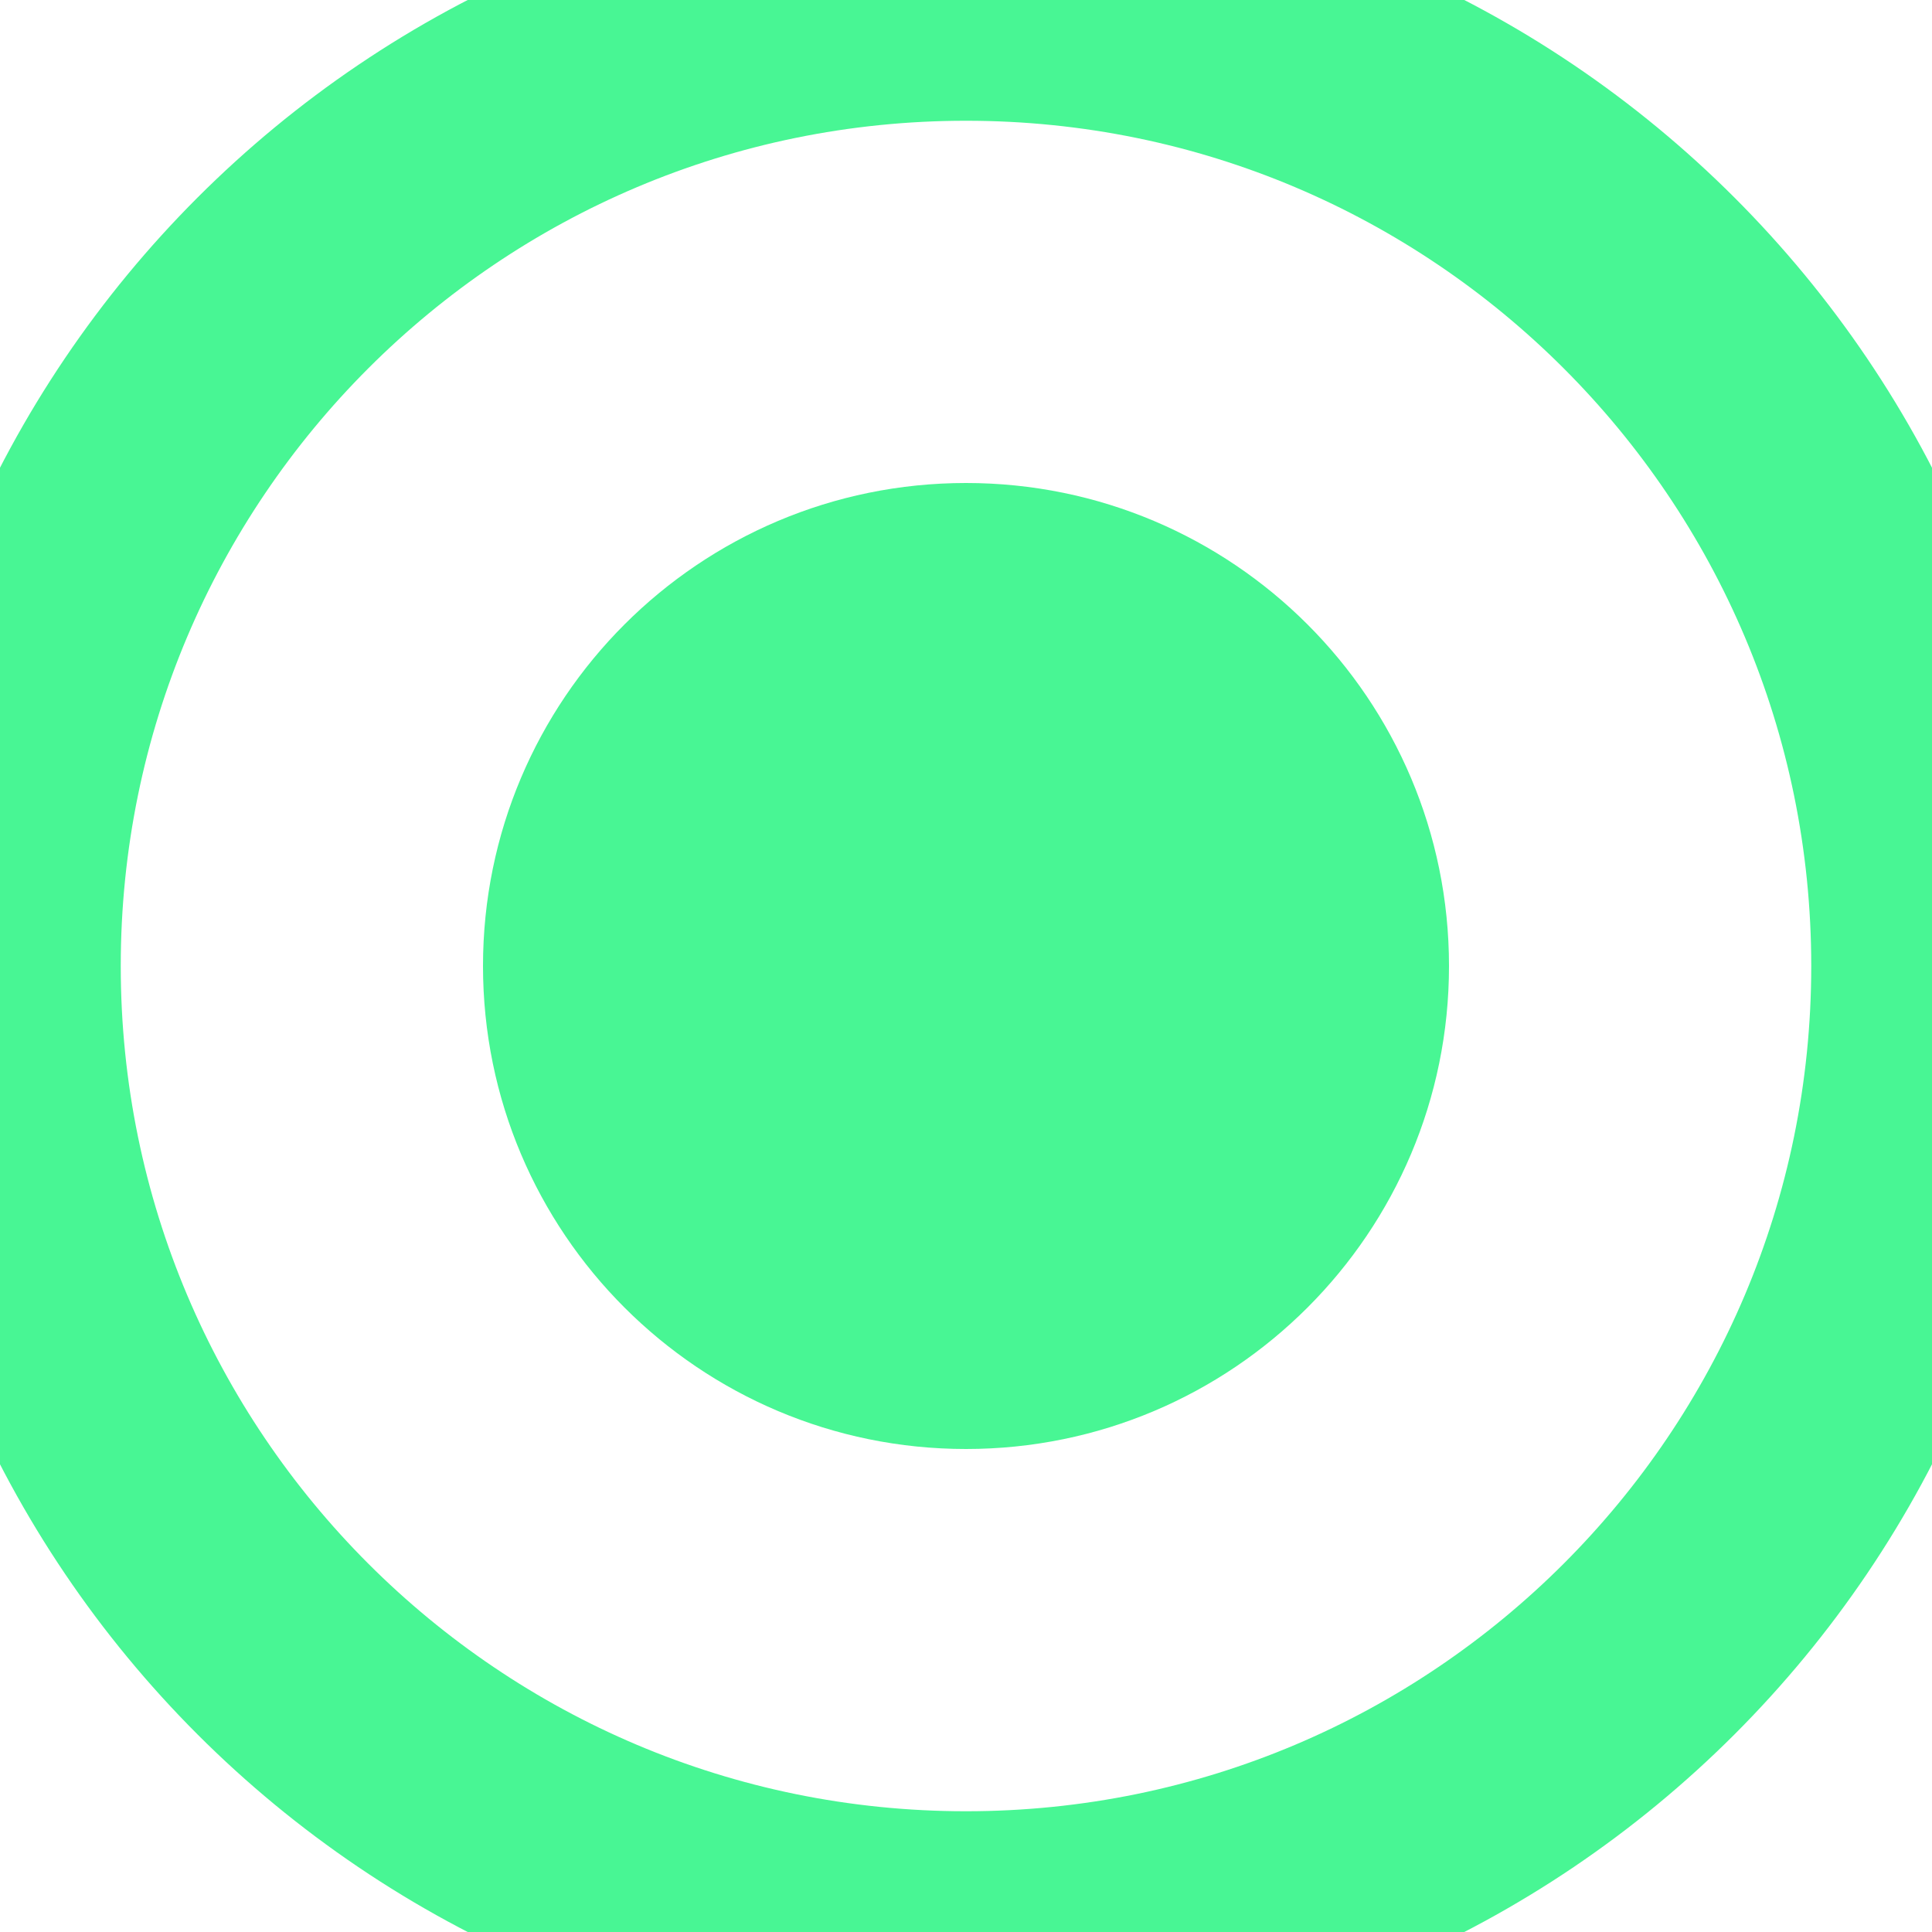
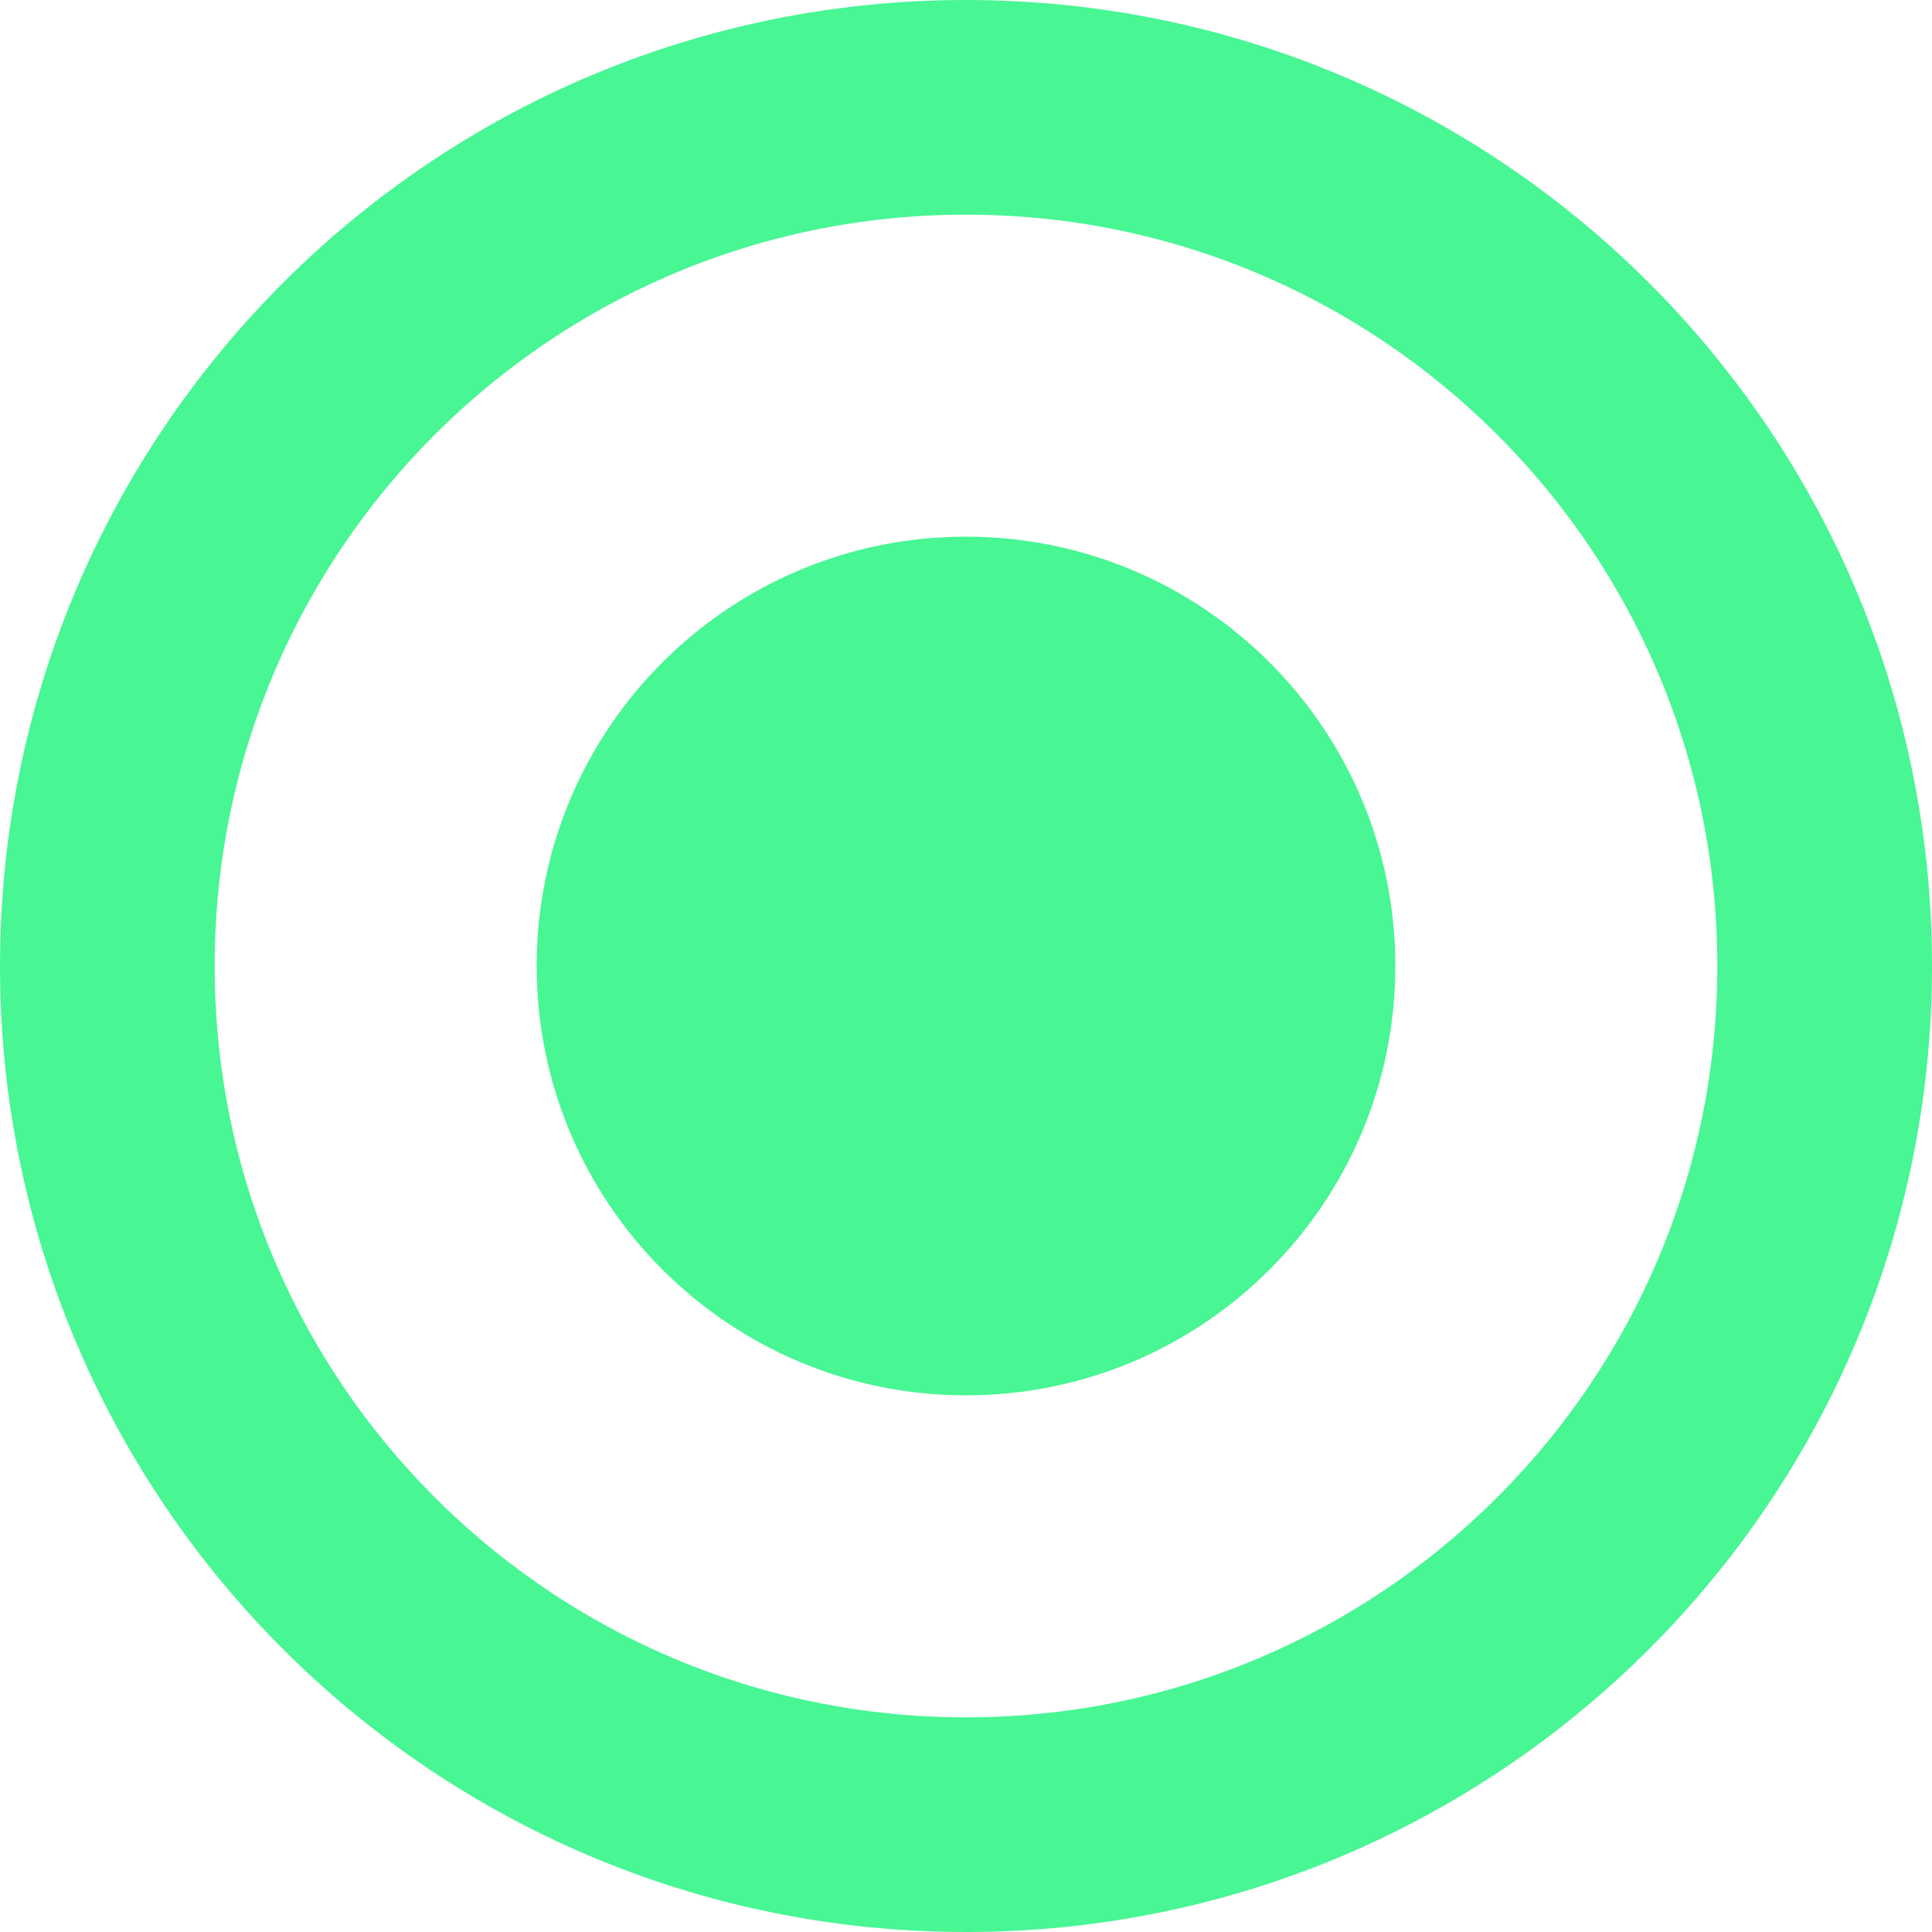
- <svg xmlns="http://www.w3.org/2000/svg" width="16px" height="16px" viewBox="0 0 16 16" version="1.1">
+ <svg xmlns="http://www.w3.org/2000/svg" width="18px" height="18px" viewBox="0 0 18 18" version="1.1">
  <g id="icon/stage/spring/current" stroke="none" stroke-width="1" fill="none" fill-rule="evenodd">
-     <circle id="Oval-2-Copy" fill="#48F694" cx="8" cy="8" r="4" />
-     <circle id="Oval-Copy-5" stroke="#48F694" stroke-width="2" transform="translate(8, 8) rotate(-270) translate(-8, -8) " cx="8" cy="8" r="8" />
+     <circle id="Oval-2-Copy" fill="#48F694" cx="9" cy="9" r="4" />
+     <circle id="Oval-Copy-5" stroke="#48F694" stroke-width="2" transform="translate(9, 9) rotate(-270) translate(-9, -9) " cx="9" cy="9" r="8" />
  </g>
</svg>
